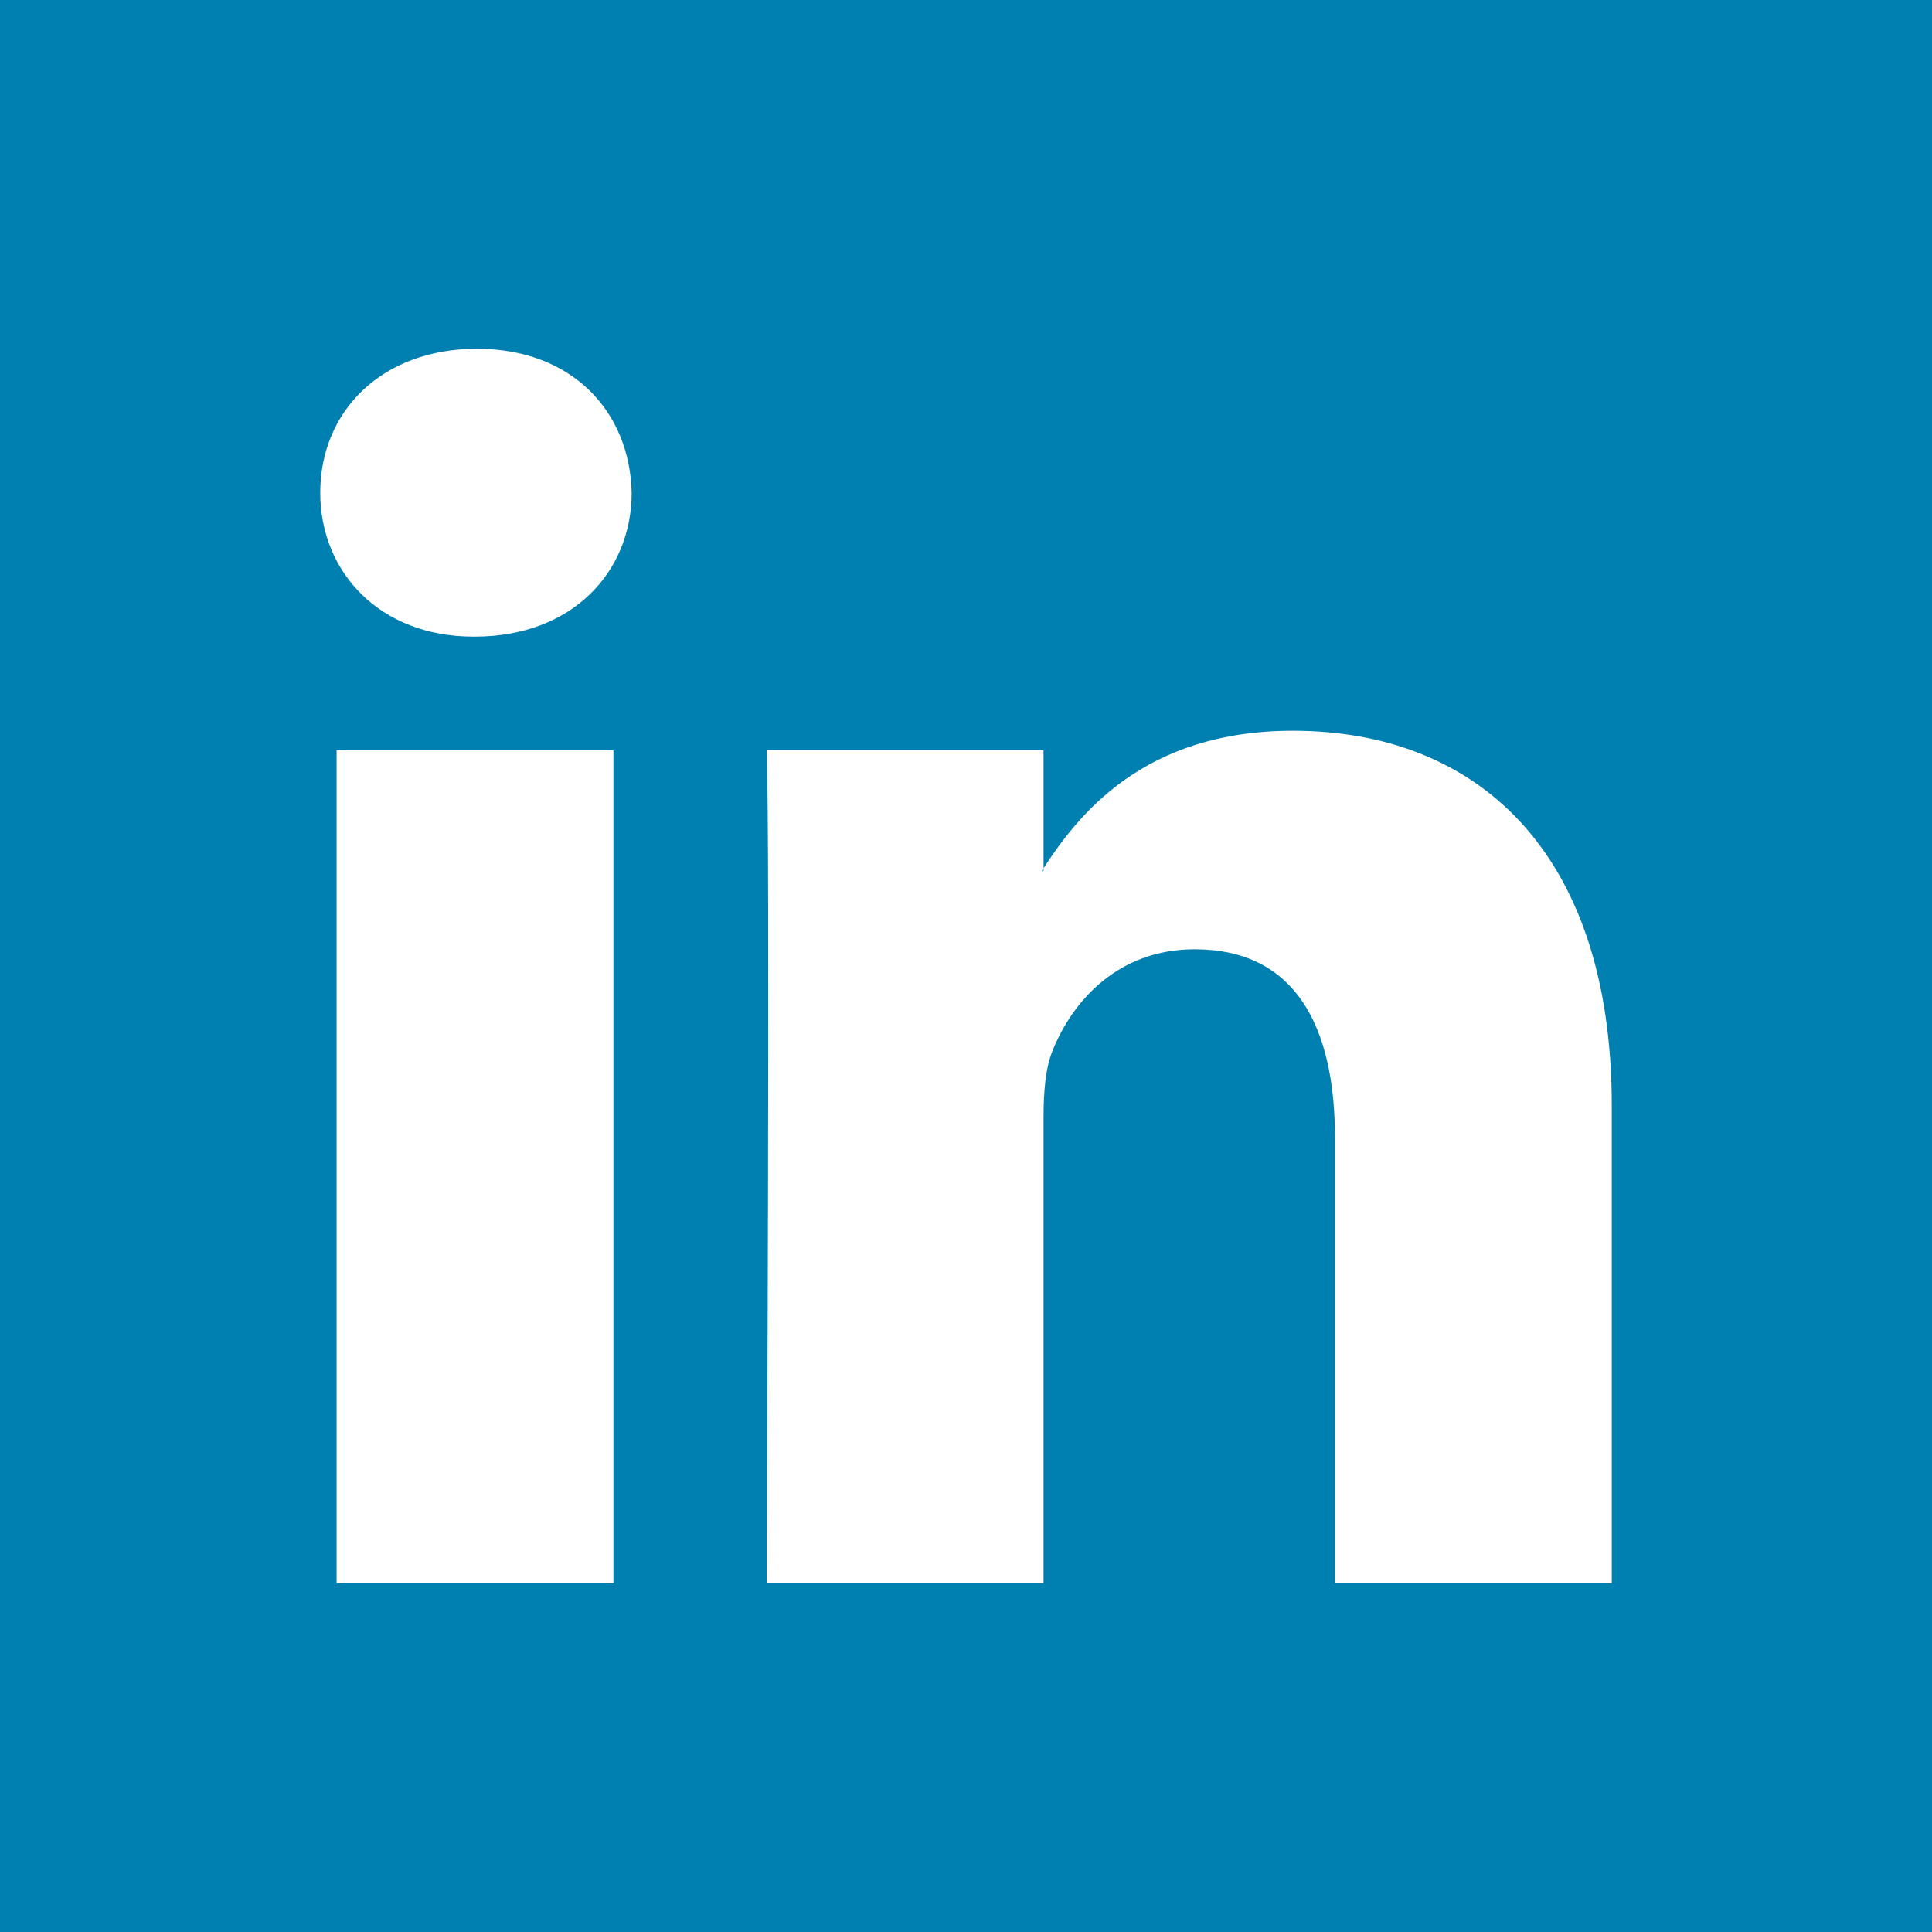
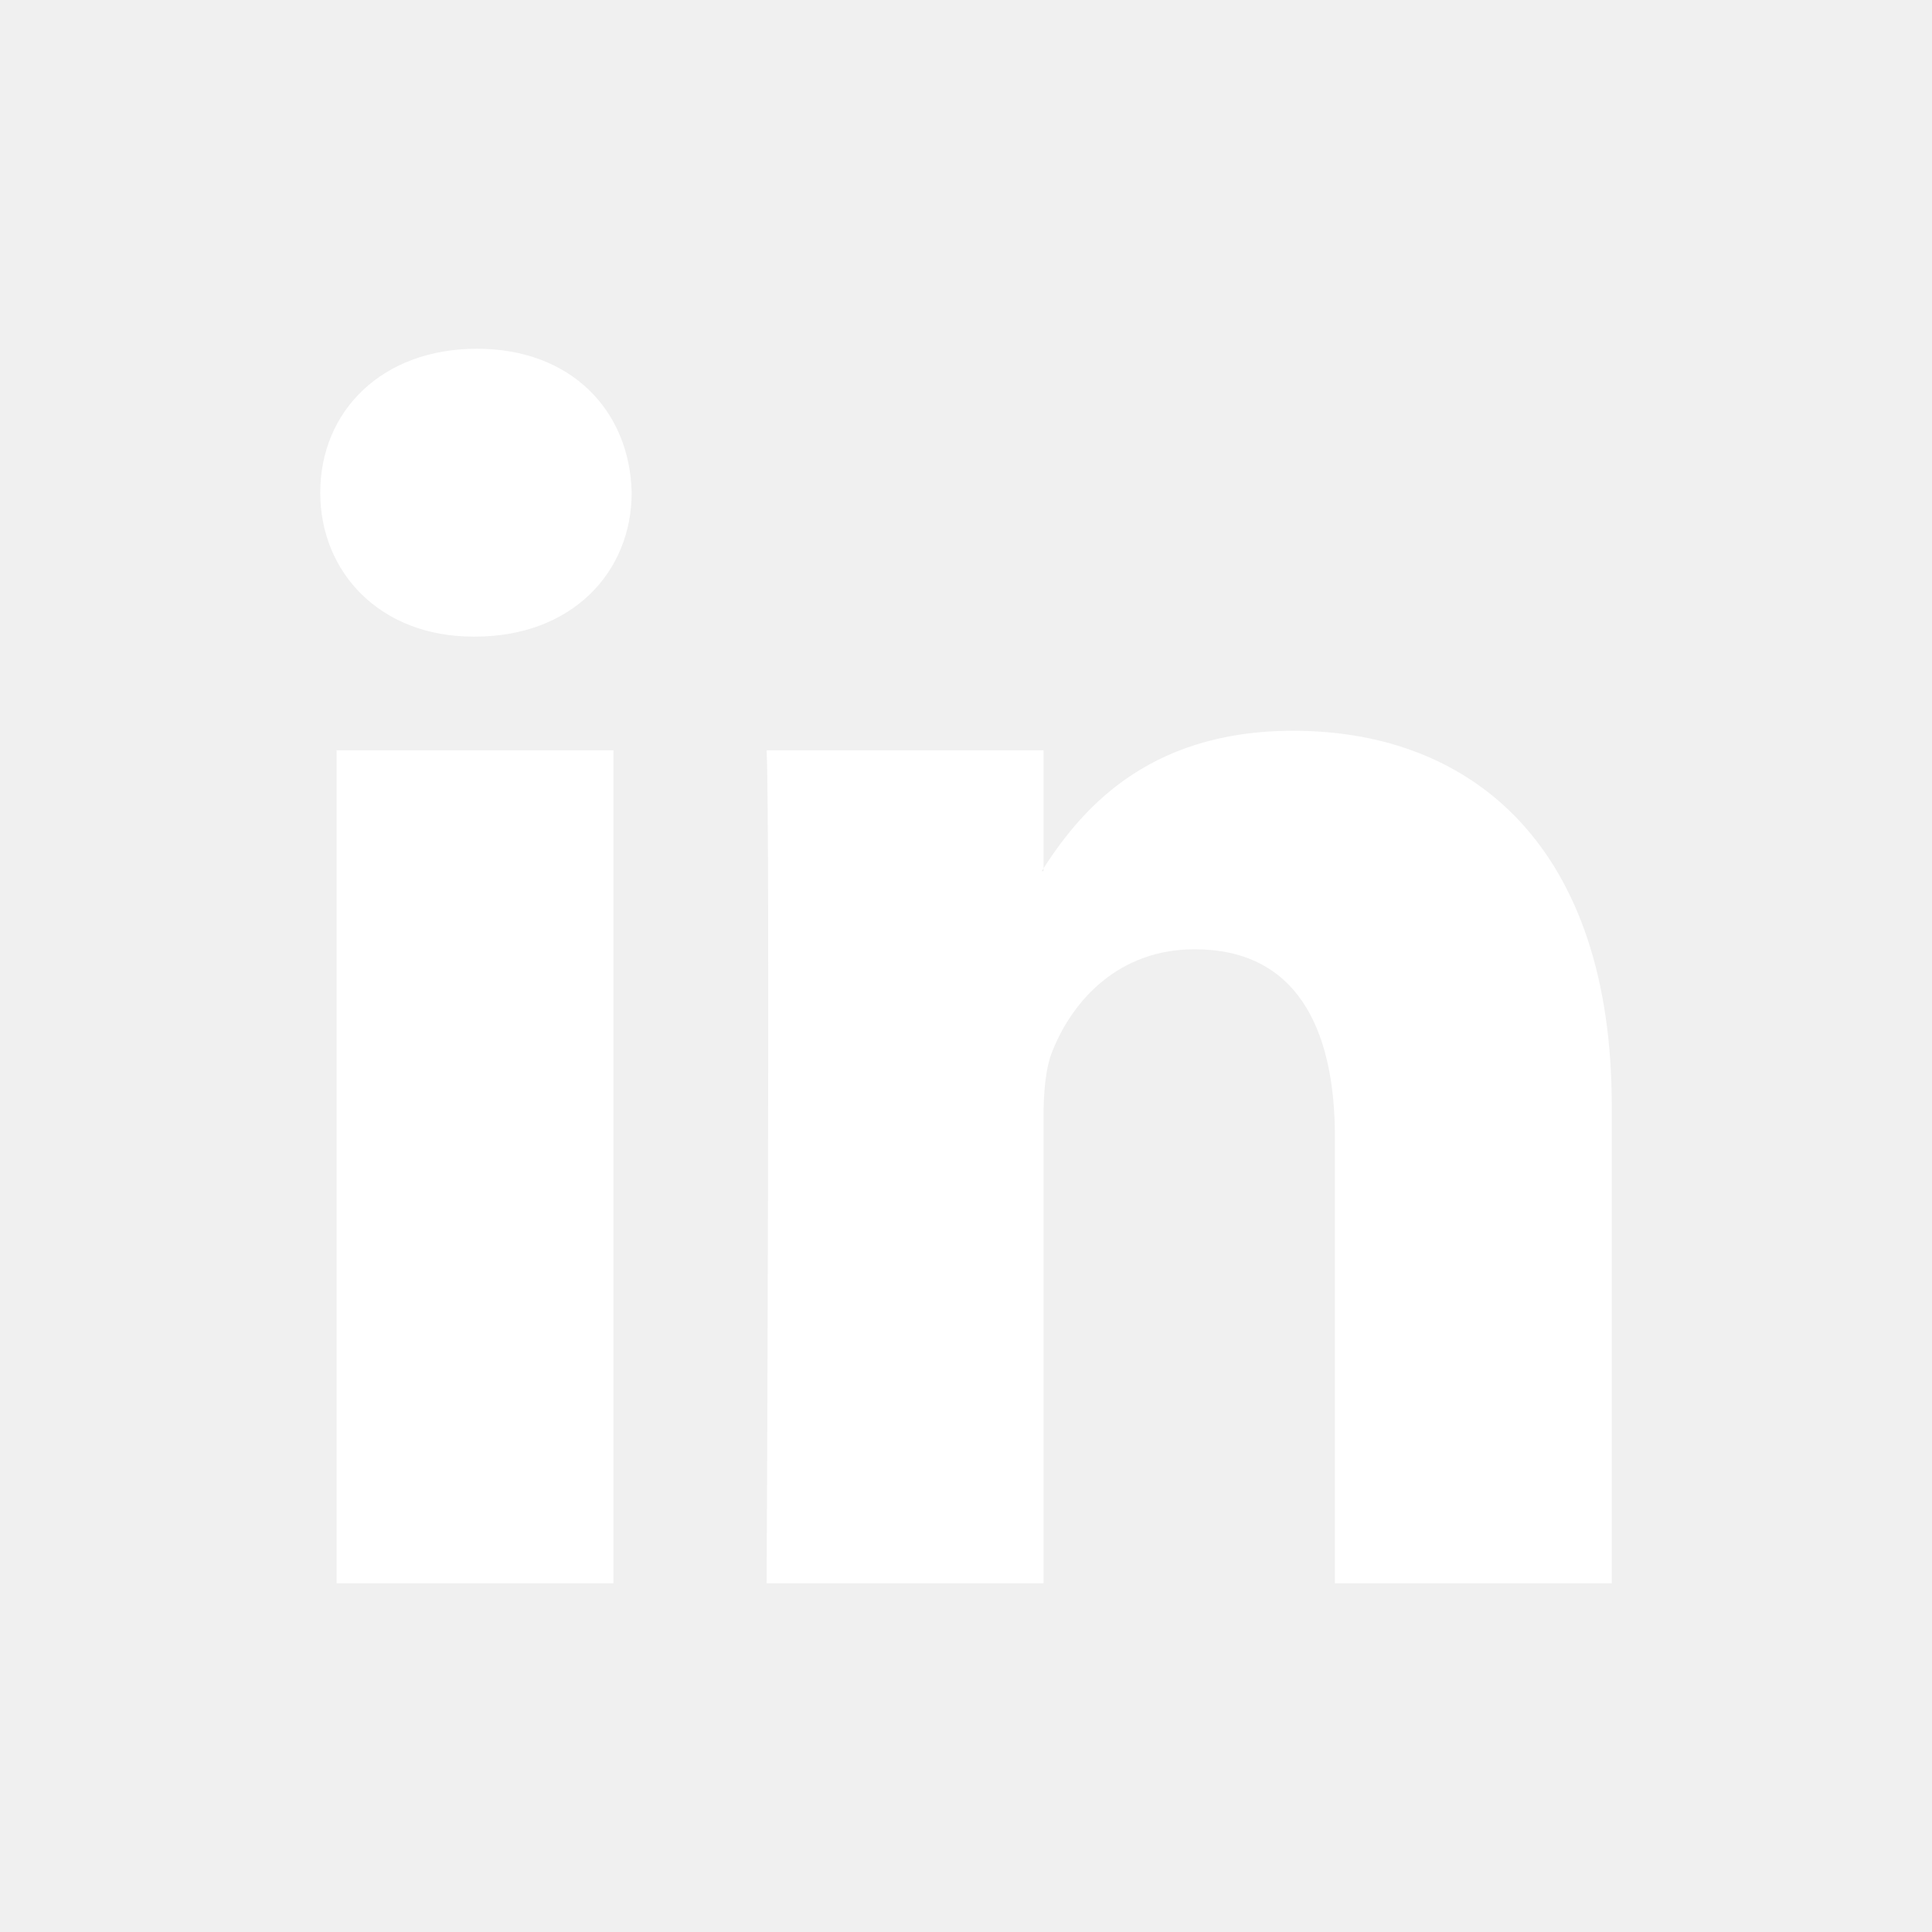
<svg xmlns="http://www.w3.org/2000/svg" version="1.1" id="LinkedIn" x="0px" y="0px" width="90px" height="90px" viewBox="0 0 90 90" enable-background="new 0 0 90 90" xml:space="preserve">
-   <rect fill="#007FB1" width="90" height="90" />
  <g>
    <path fill-rule="evenodd" clip-rule="evenodd" fill="#FFFFFF" d="M28.576,73.754V34.951H15.68v38.803H28.576L28.576,73.754z    M22.128,29.656c4.497,0,7.297-2.983,7.297-6.706c-0.085-3.806-2.8-6.704-7.21-6.704c-4.414,0-7.297,2.897-7.297,6.704   c0,3.723,2.799,6.706,7.127,6.706H22.128L22.128,29.656z" />
    <path fill-rule="evenodd" clip-rule="evenodd" fill="#FFFFFF" d="M35.713,73.754h12.898V52.086c0-1.16,0.082-2.318,0.424-3.148   c0.932-2.316,3.053-4.717,6.617-4.717c4.668,0,6.535,3.561,6.535,8.774v20.76h12.895v-22.25c0-11.917-6.361-17.463-14.848-17.463   c-6.957,0-10.012,3.89-11.709,6.538h0.086v-5.627H35.713C35.882,38.592,35.713,73.754,35.713,73.754L35.713,73.754z" />
  </g>
</svg>
